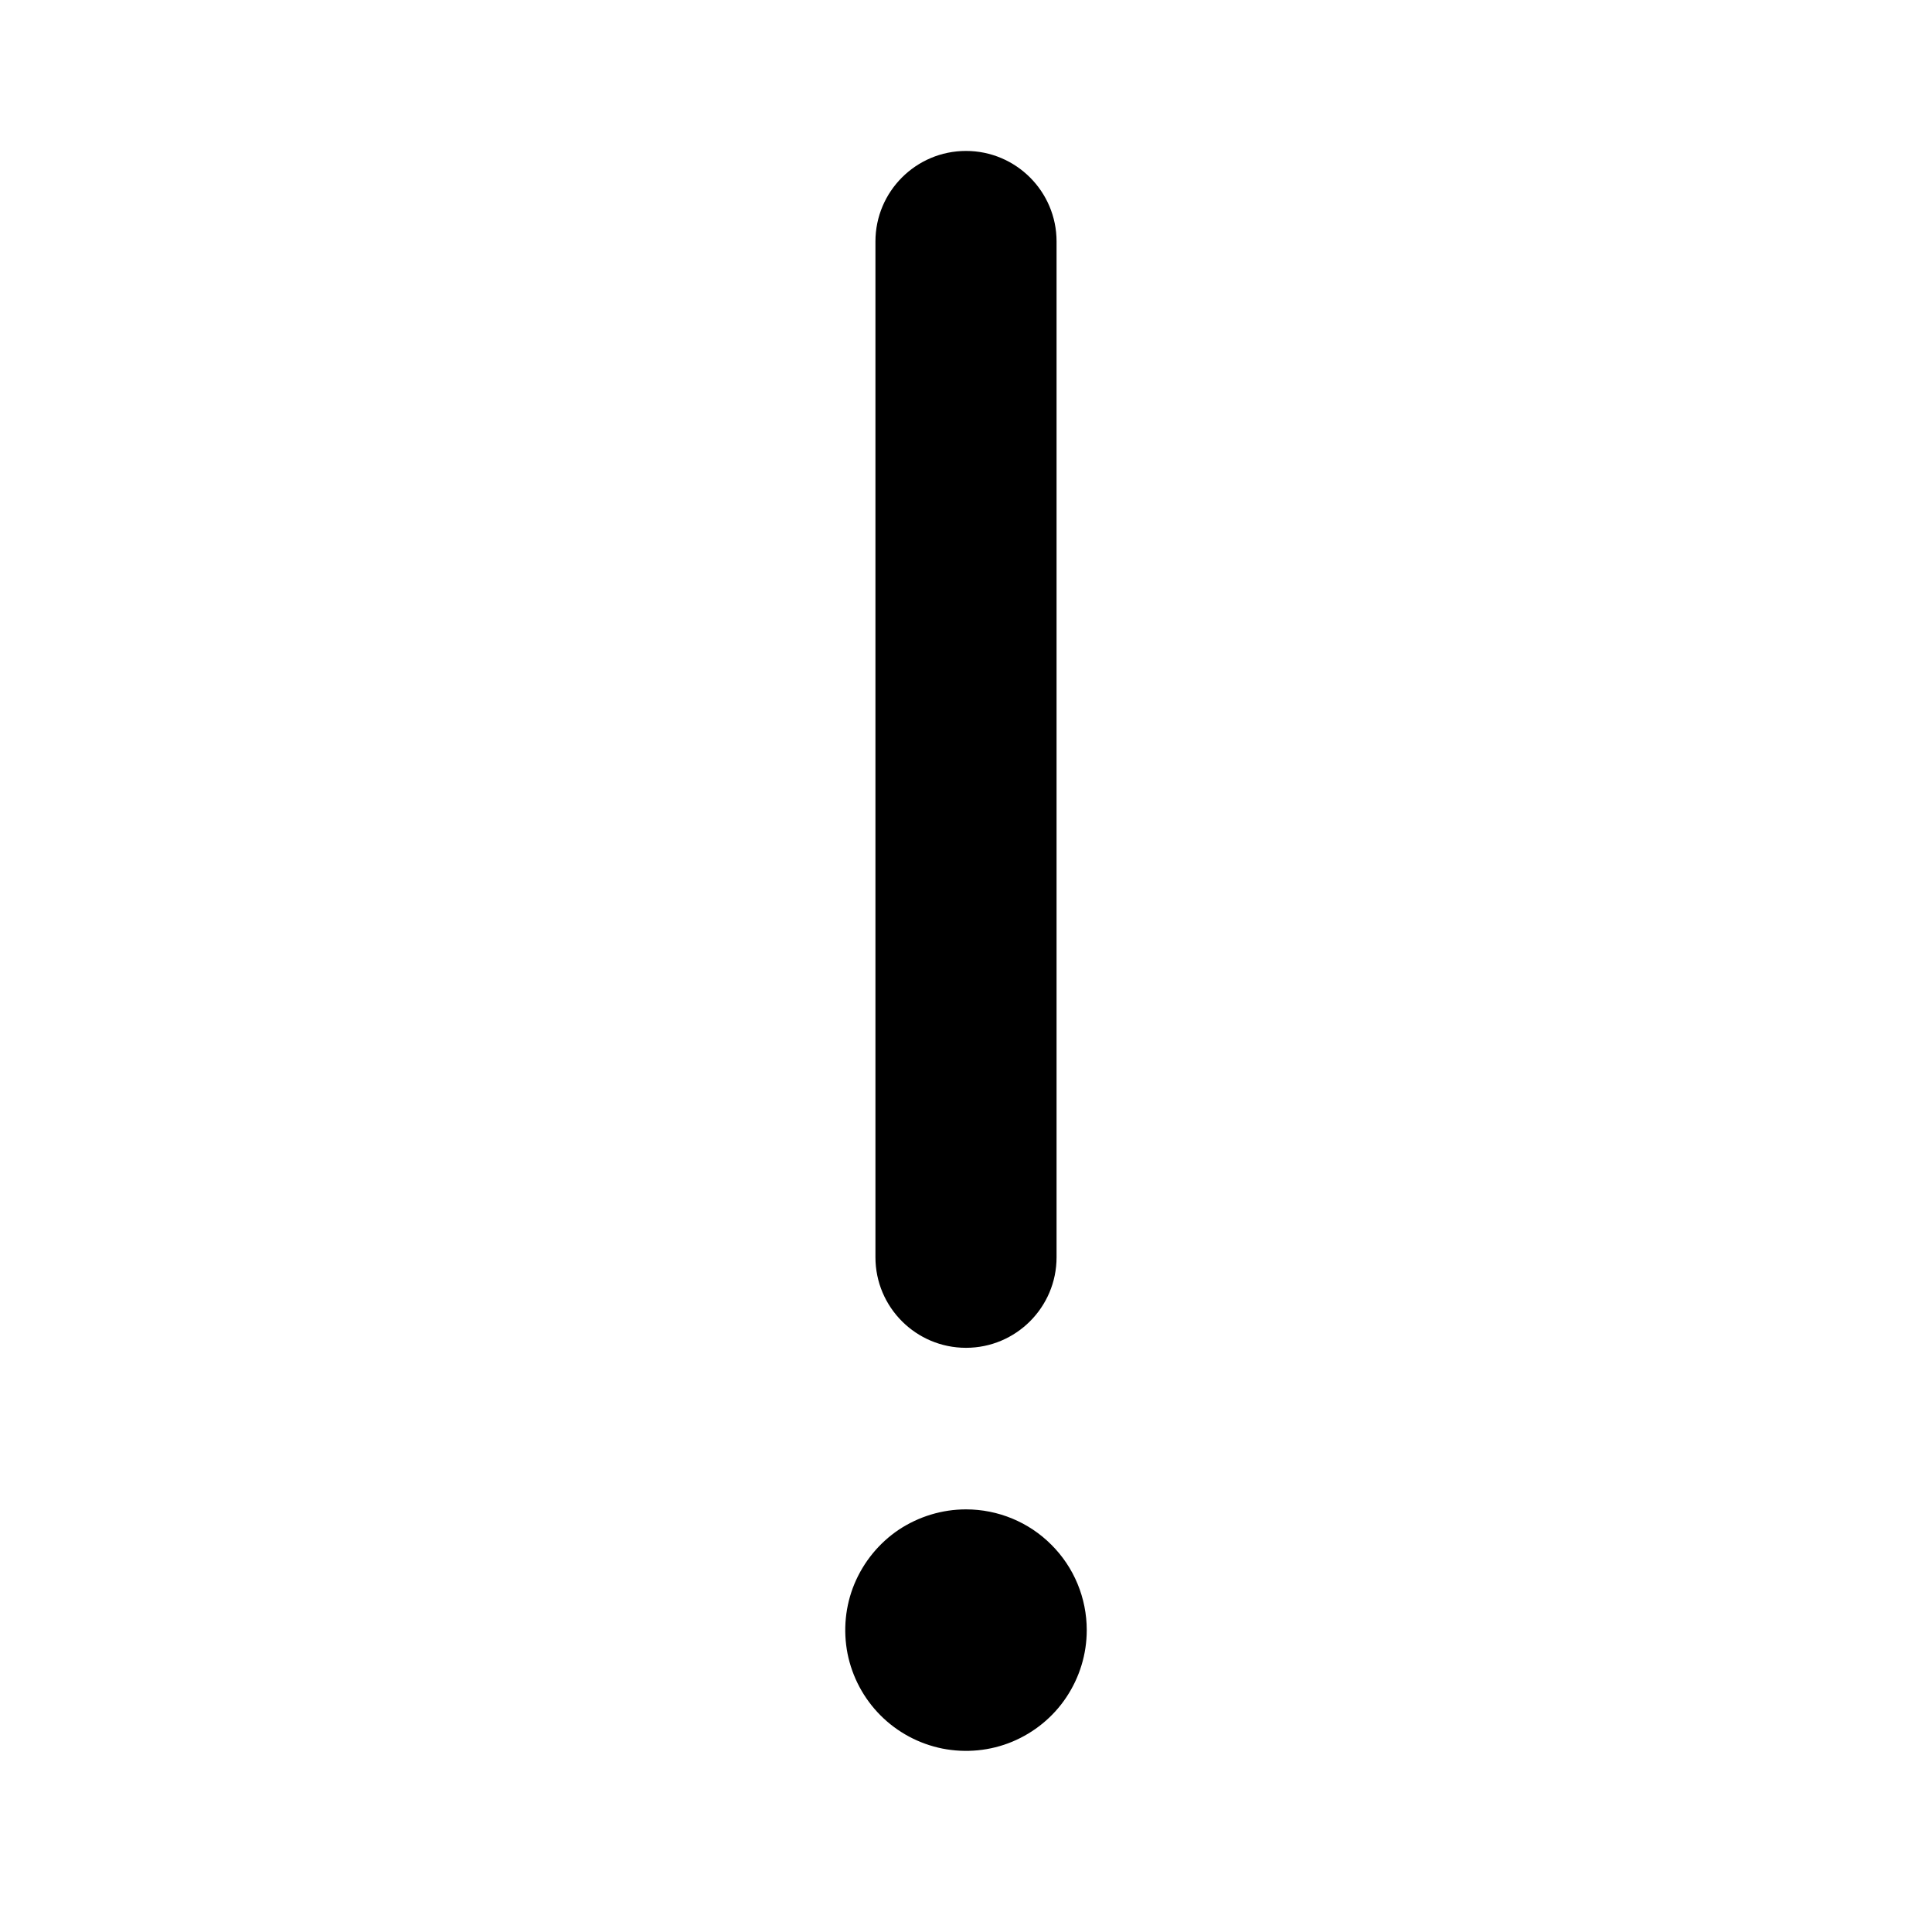
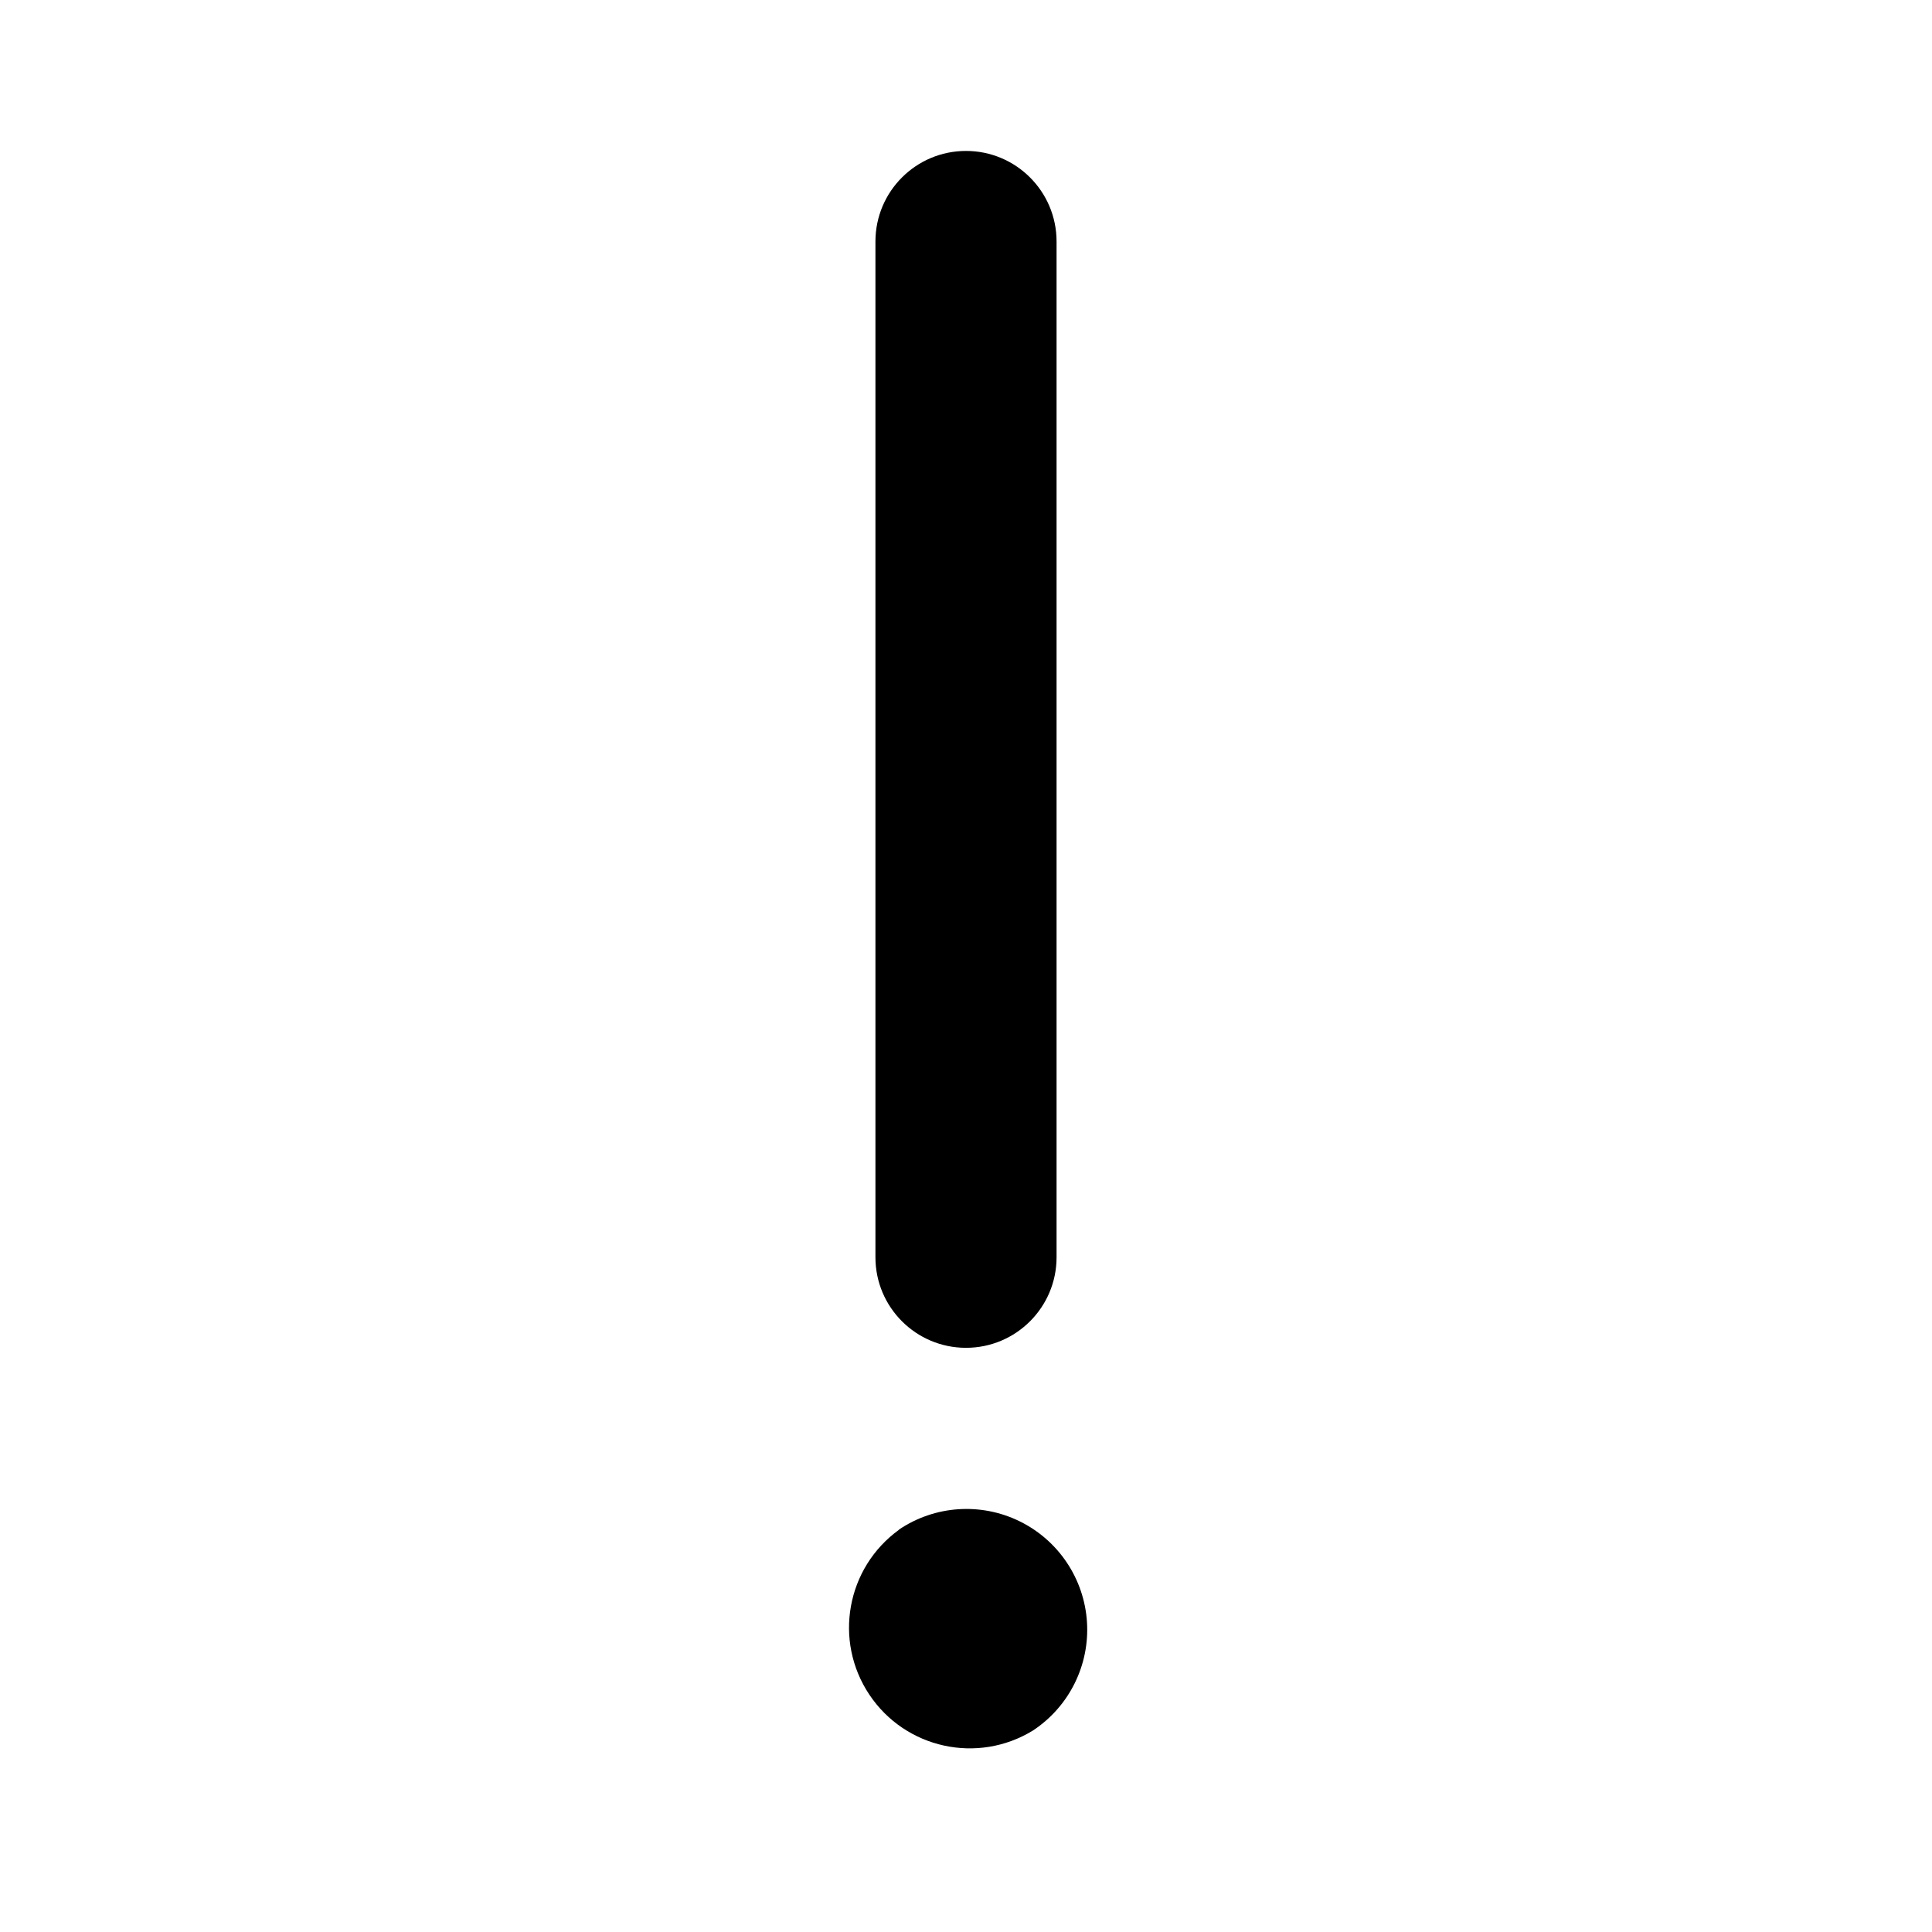
<svg xmlns="http://www.w3.org/2000/svg" width="16" height="16" viewBox="0 0 16 16" fill="none">
-   <path fill-rule="evenodd" clip-rule="evenodd" d="M8.75 2C8.75 1.586 8.414 1.25 8 1.25C7.586 1.25 7.25 1.586 7.25 2V10.412C7.25 10.826 7.586 11.162 8 11.162C8.414 11.162 8.75 10.826 8.75 10.412V2ZM7.444 12.668C7.609 12.559 7.802 12.5 8 12.5C8.265 12.5 8.52 12.605 8.707 12.793C8.895 12.98 9 13.235 9 13.5C9 13.698 8.941 13.891 8.831 14.056C8.722 14.22 8.565 14.348 8.383 14.424C8.2 14.5 7.999 14.519 7.805 14.481C7.611 14.442 7.433 14.347 7.293 14.207C7.153 14.067 7.058 13.889 7.019 13.695C6.981 13.501 7 13.3 7.076 13.117C7.152 12.935 7.28 12.778 7.444 12.668Z" fill="black" />
+   <path fill-rule="evenodd" clip-rule="evenodd" d="M8.75 2a.75.75 0 00-1.5 0v8.412a.75.75 0 001.5 0V2zM7.444 12.668a1 1 0 111.111 1.663 1 1 0 01-1.11-1.662z" fill="#000" />
</svg>
